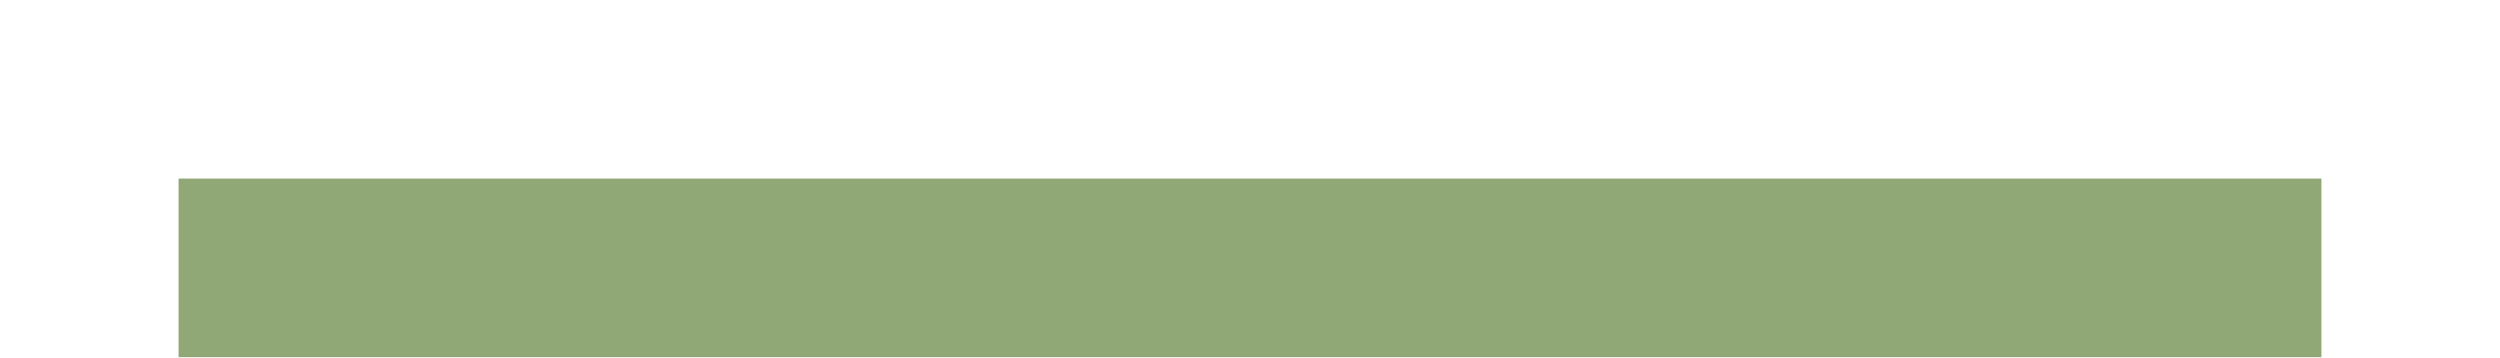
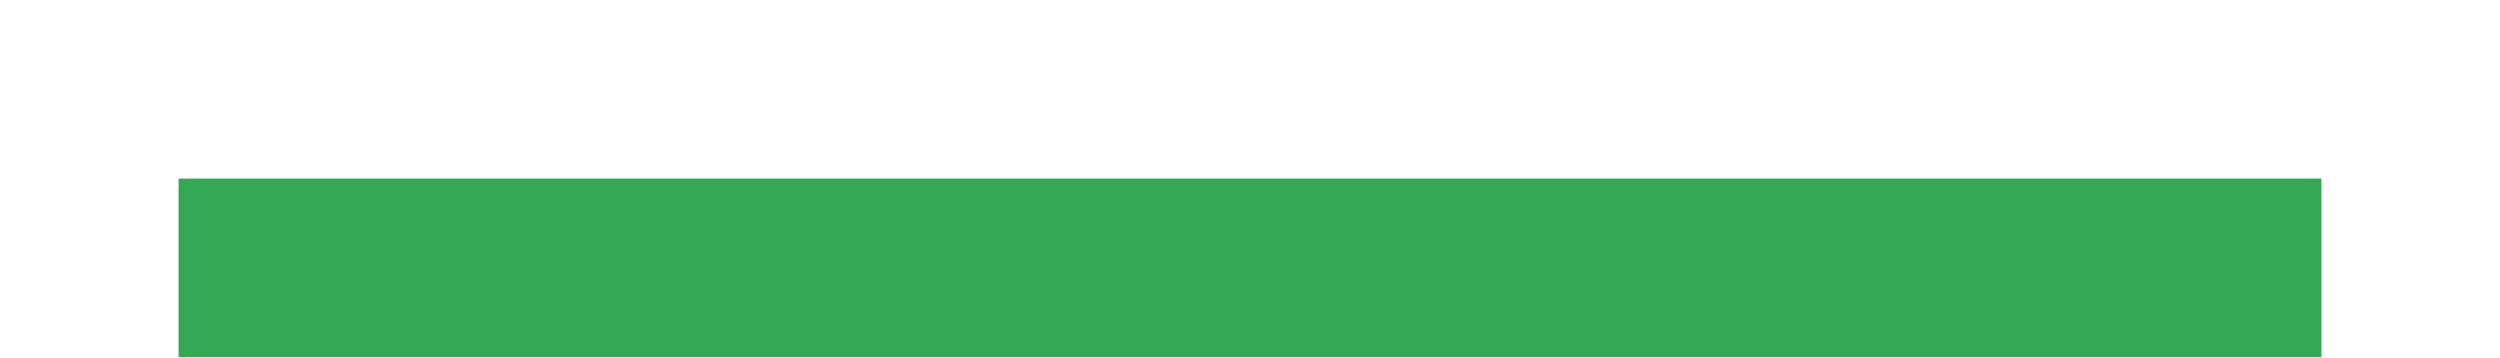
<svg xmlns="http://www.w3.org/2000/svg" width="28" height="4" id="svg11300" version="1.0" style="display:inline;enable-background:new">
  <defs id="defs3" />
  <g style="display:inline" id="layer1" transform="translate(0,-296)">
-     <rect style="opacity:1;fill:#8fa876;fill-opacity:1;stroke:none" id="rect4270-9" width="24" height="2" x="2" y="298" />
+     <rect style="opacity:1;fill:#35a854;fill-opacity:1;stroke:none" id="rect4270-9" width="24" height="2" x="2" y="298" />
  </g>
</svg>
